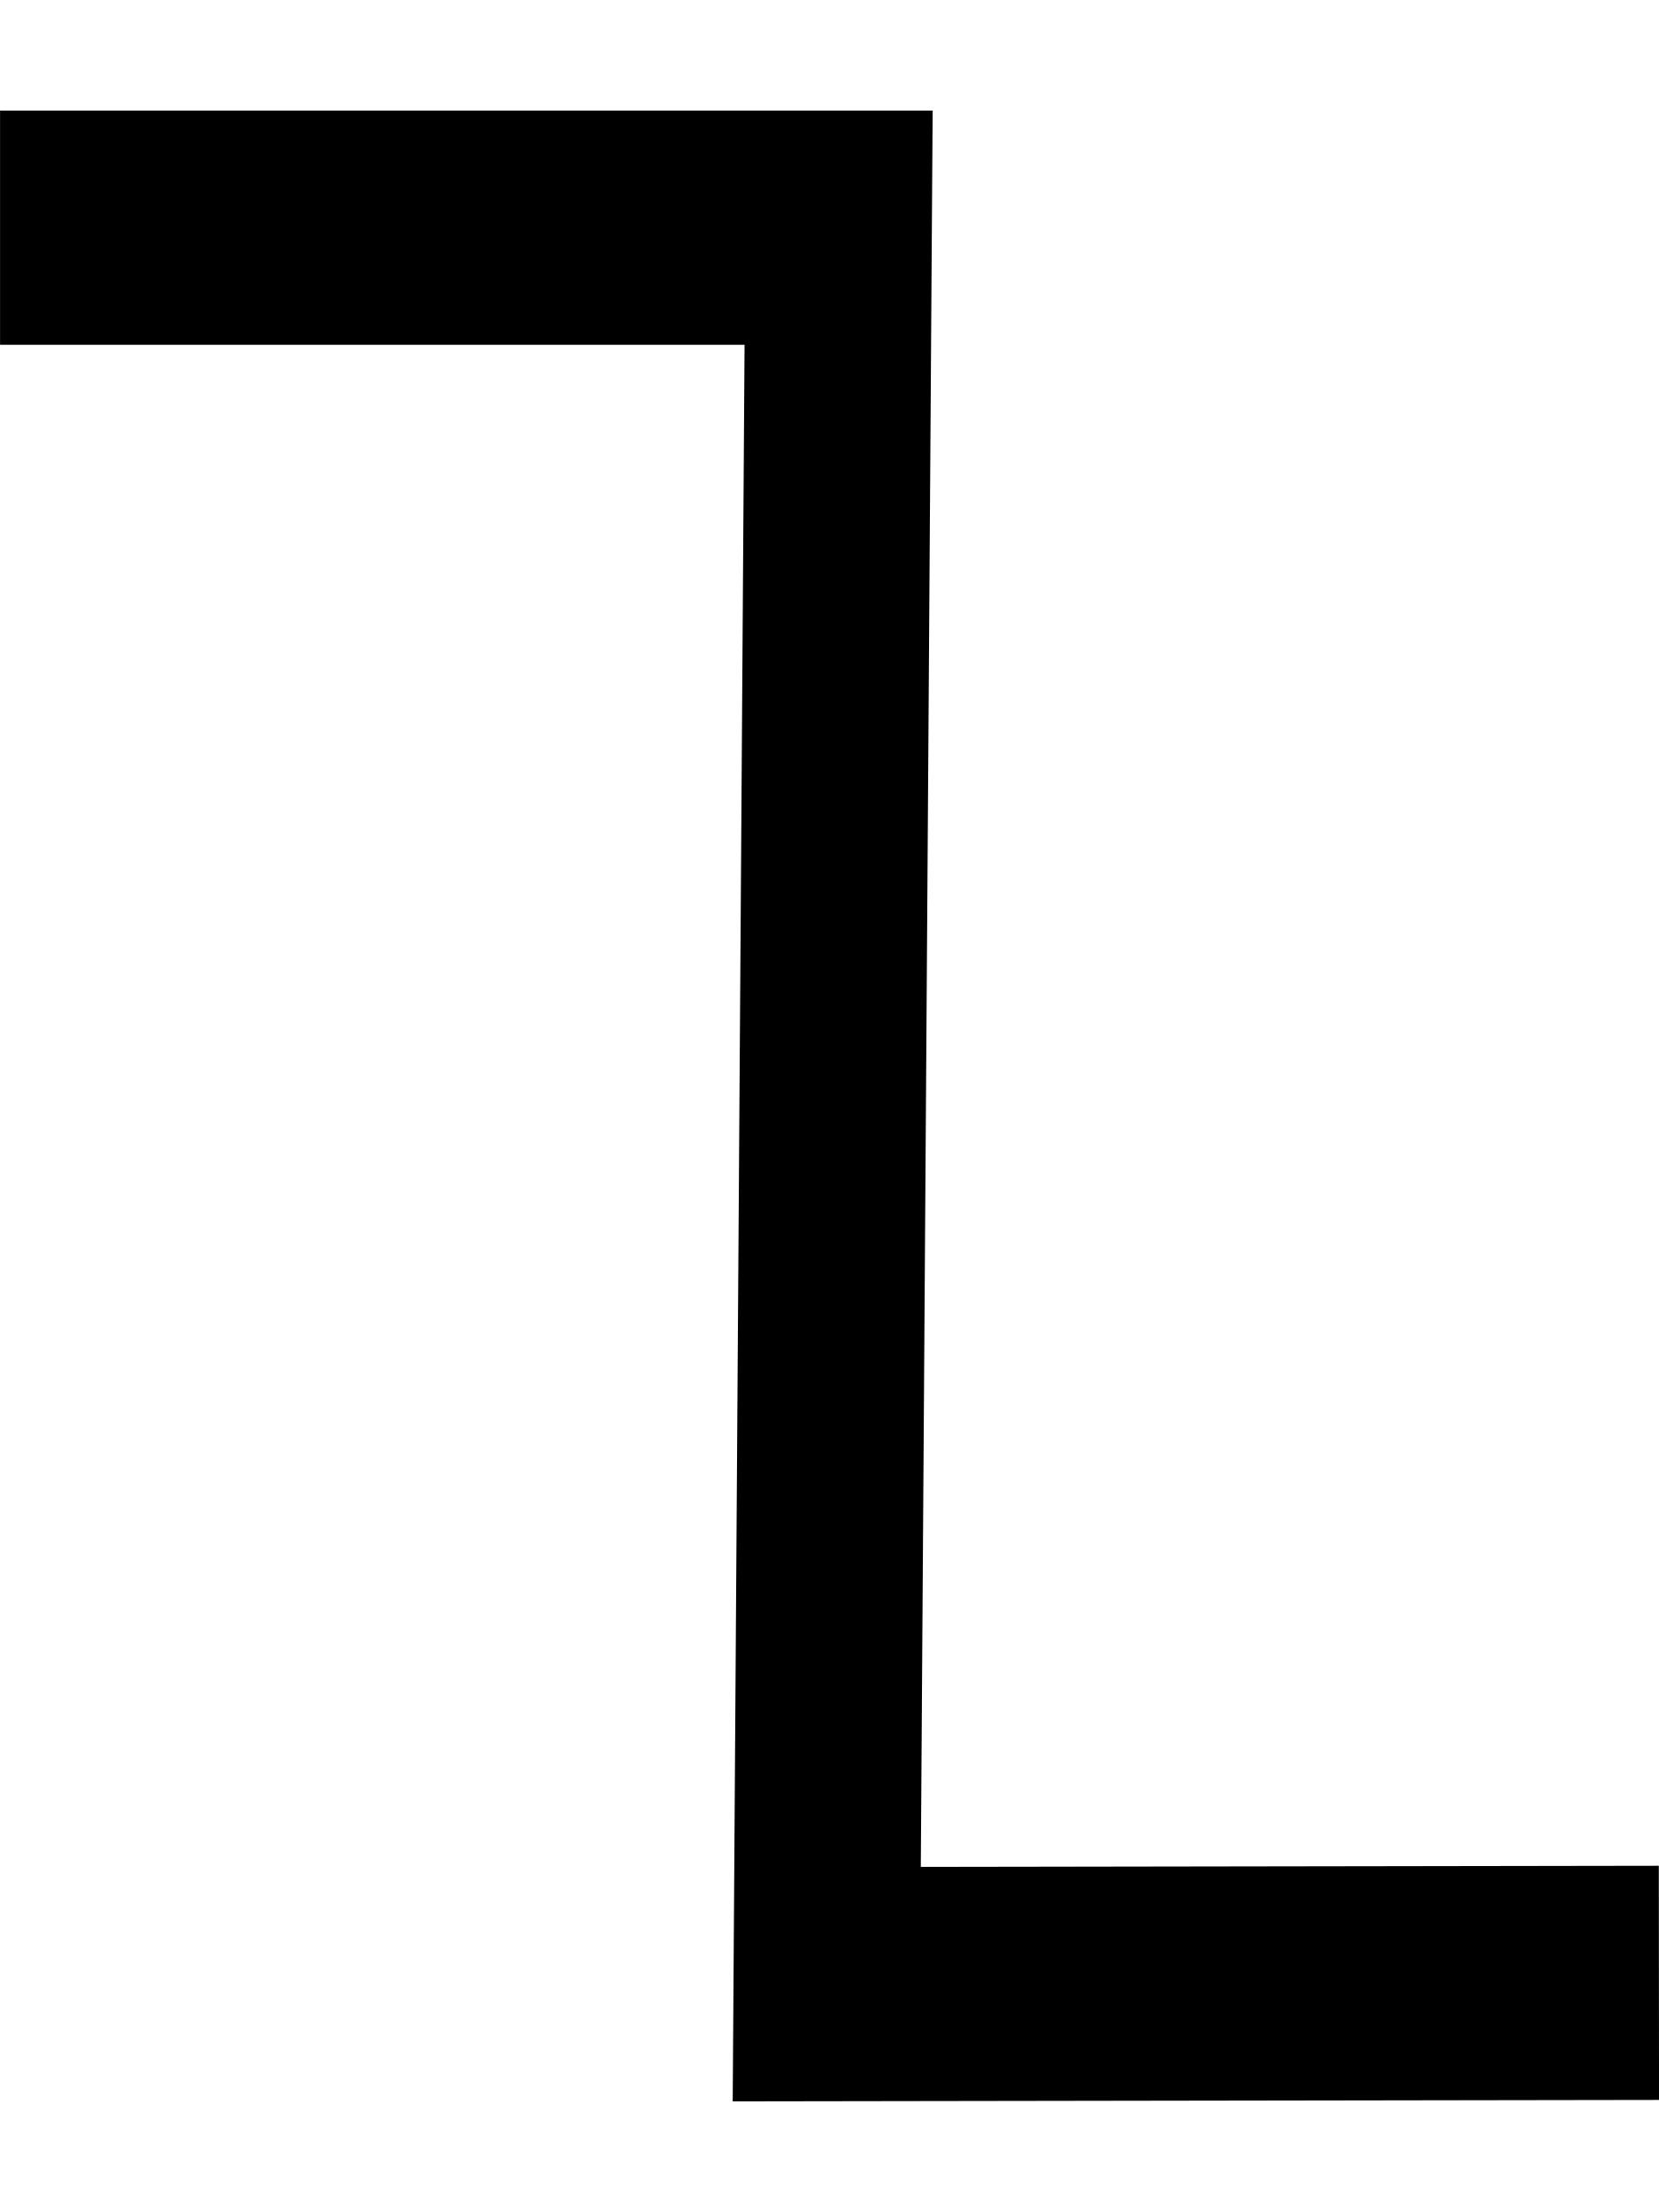
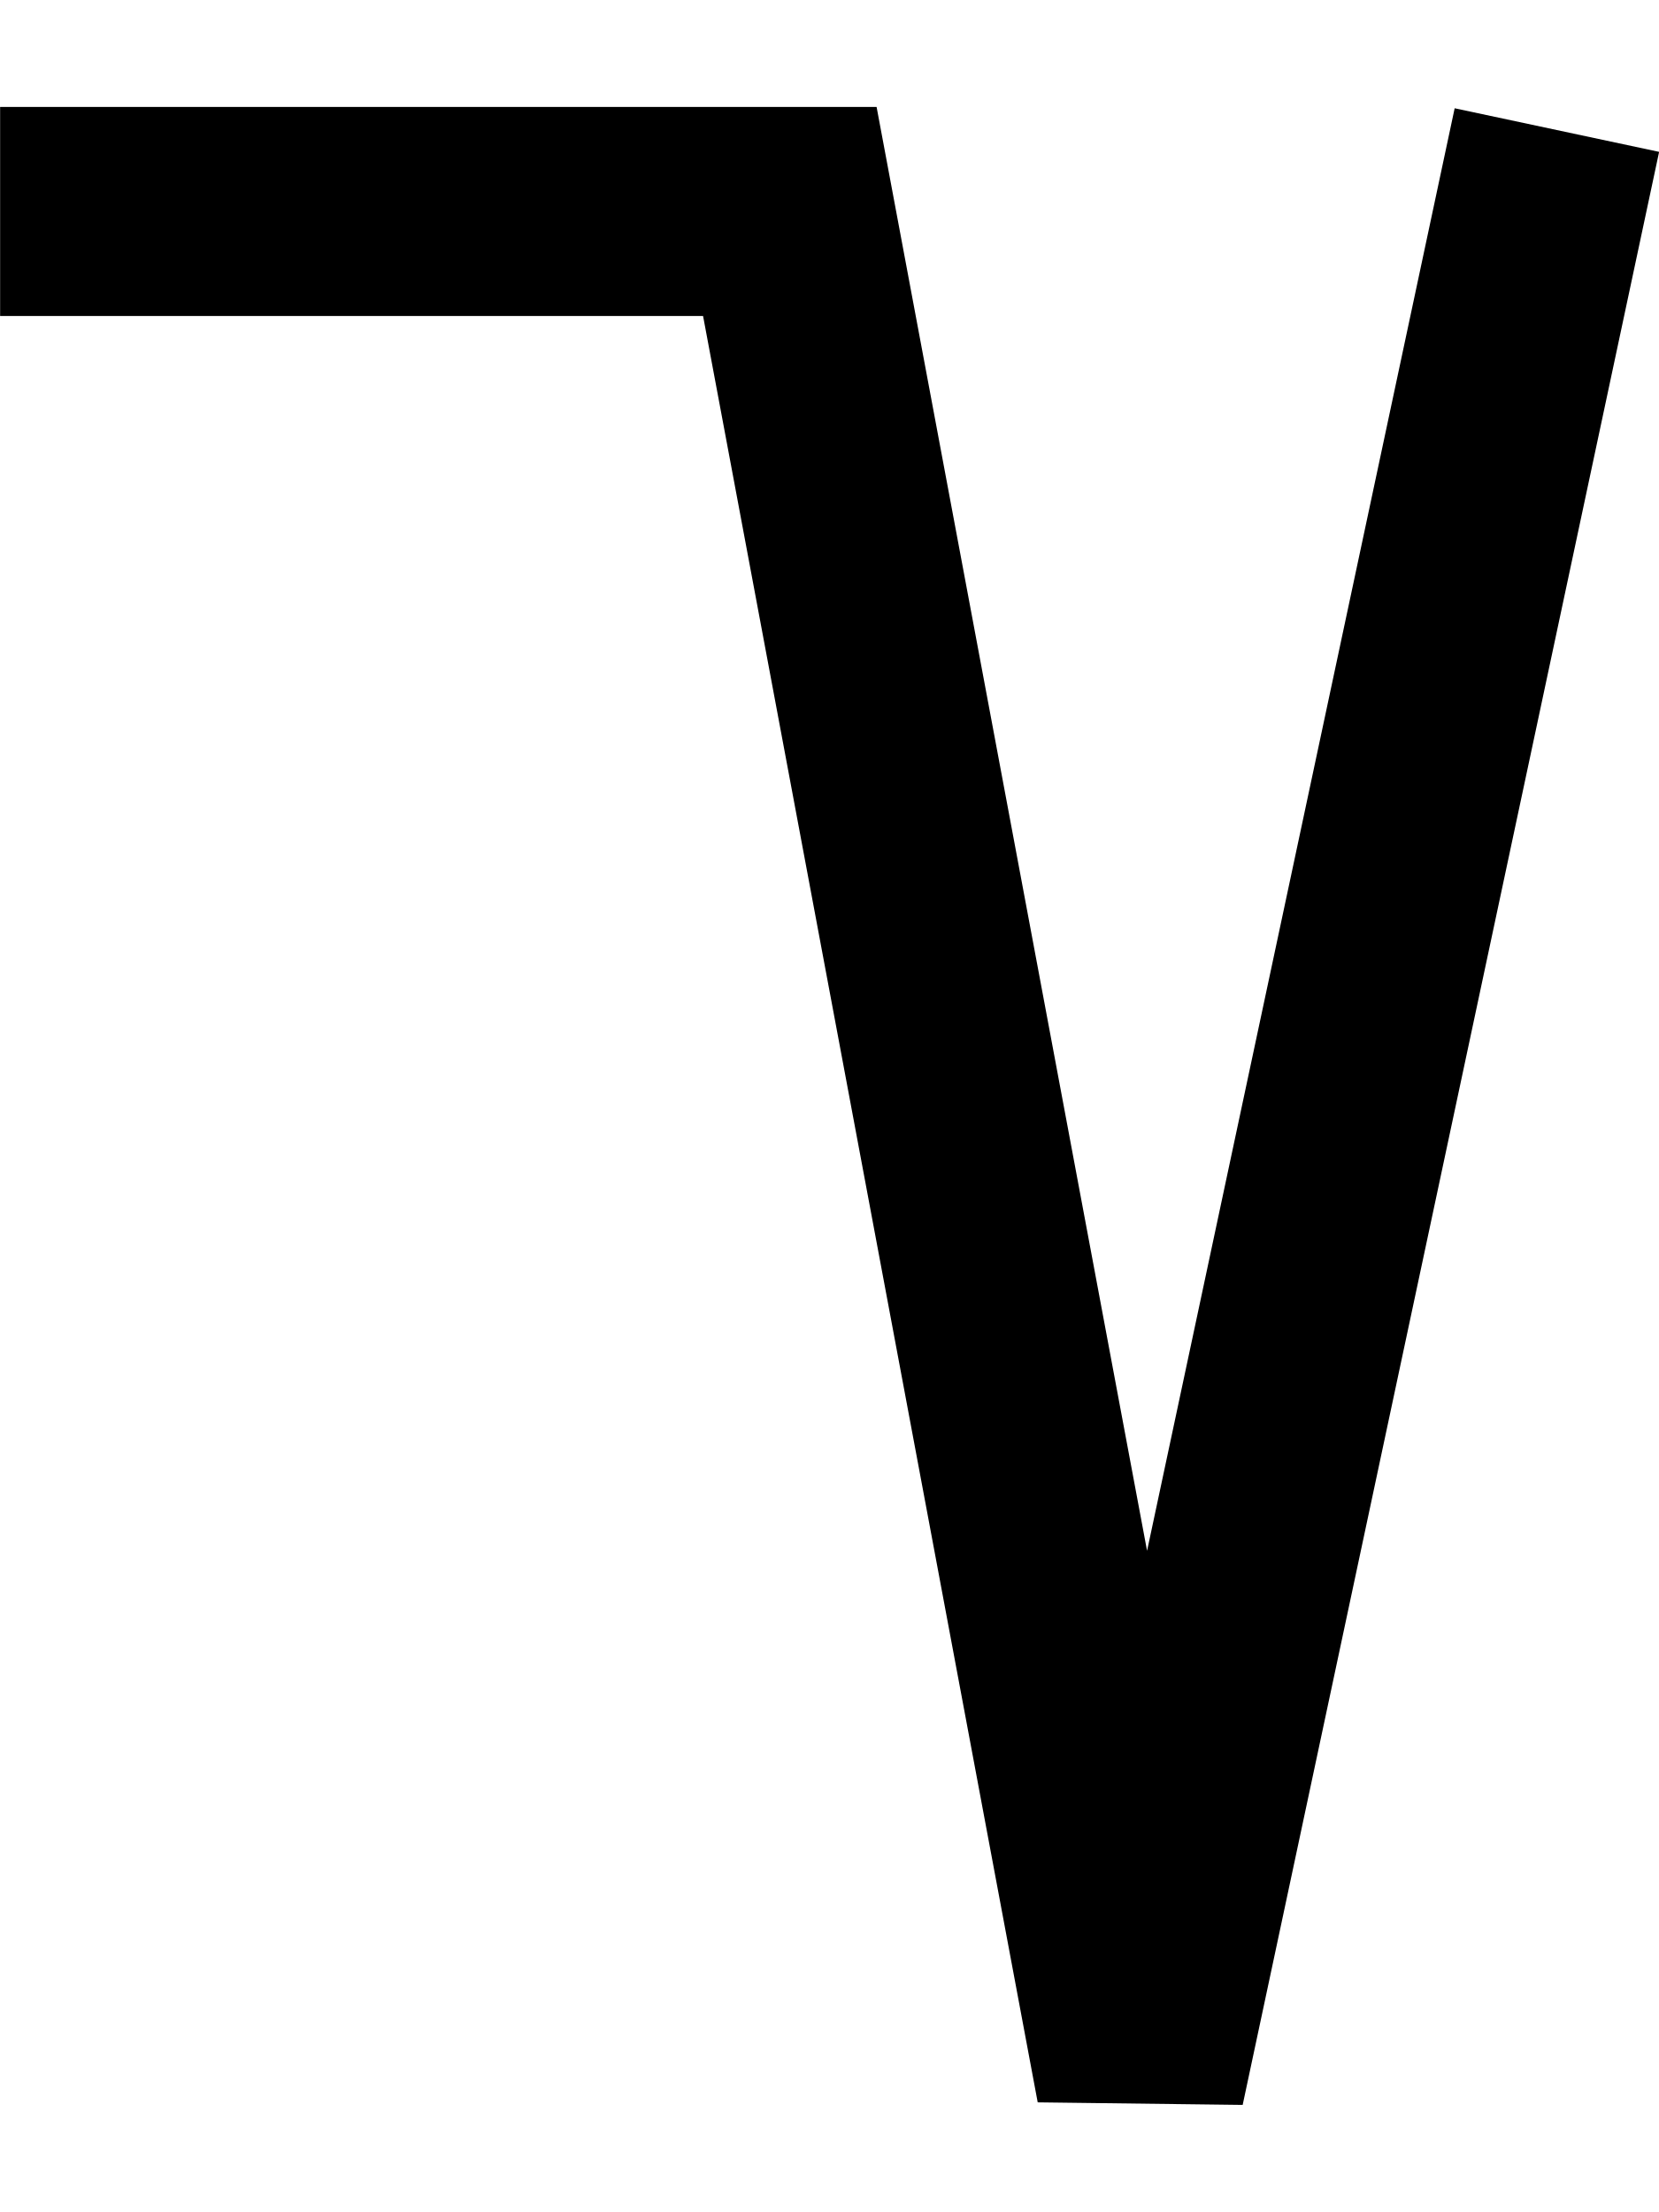
<svg xmlns="http://www.w3.org/2000/svg" width="15" height="20" viewBox="0 0 15 20" version="1.1" id="svg3807">
  <g id="layer L1" transform="translate(0,10)">
    <g transform="translate(0,0)">
      <g transform="translate(0,0)">
        <g id="layer1" transform="translate(0,-291.7083)">
          <g transform="matrix(1.172932,0,0,-0.9520283,-583.8196,-1486.07)" id="g10351" style="stroke-width:1.788;stroke-miterlimit:4;stroke-dasharray:none">
            <g transform="matrix(0.9094024,0,0,1.120415,45.09442,226.1223)" id="g10351-0" style="stroke-width:1.789;stroke-miterlimit:4;stroke-dasharray:none">
              <g id="g2601" transform="matrix(0.8925618,0,0,0.8925266,53.47671,-202.8362)" style="stroke-width:2.005">
-                 <g transform="matrix(-0.9626006,0,0,1.208687,1064.019,394.4588)" id="g10359" style="stroke-width:1.84;stroke-miterlimit:4;stroke-dasharray:none">
-                   <path style="fill:none;fill-rule:evenodd;stroke:#000000;stroke-width:1.84;stroke-linecap:butt;stroke-linejoin:miter;stroke-miterlimit:4;stroke-dasharray:none;stroke-opacity:1" d="m 571.91,-1877.249 8.21,-0.01 -0.117,13.801 h 8.273" id="path4186-6-7-94-7-8-3-4-0-7-9-3-9-6-6" />
+                 <g transform="matrix(1.120371,0,0,1.120415,-103.276,239.3698)" id="g10356">
+                   <path style="fill:none;fill-rule:evenodd;stroke:#000000;stroke-width:1.772;stroke-linecap:butt;stroke-linejoin:miter;stroke-miterlimit:4;stroke-dasharray:none;stroke-opacity:1" d="m 549.644,-1871.022 -3.53,-16.555 -2.972,15.865 h -6.694" id="path4186-6-7-94-7-8-3-4-9-6-9-9-8-7-3-2" />
                </g>
              </g>
            </g>
          </g>
        </g>
      </g>
    </g>
  </g>
</svg>
